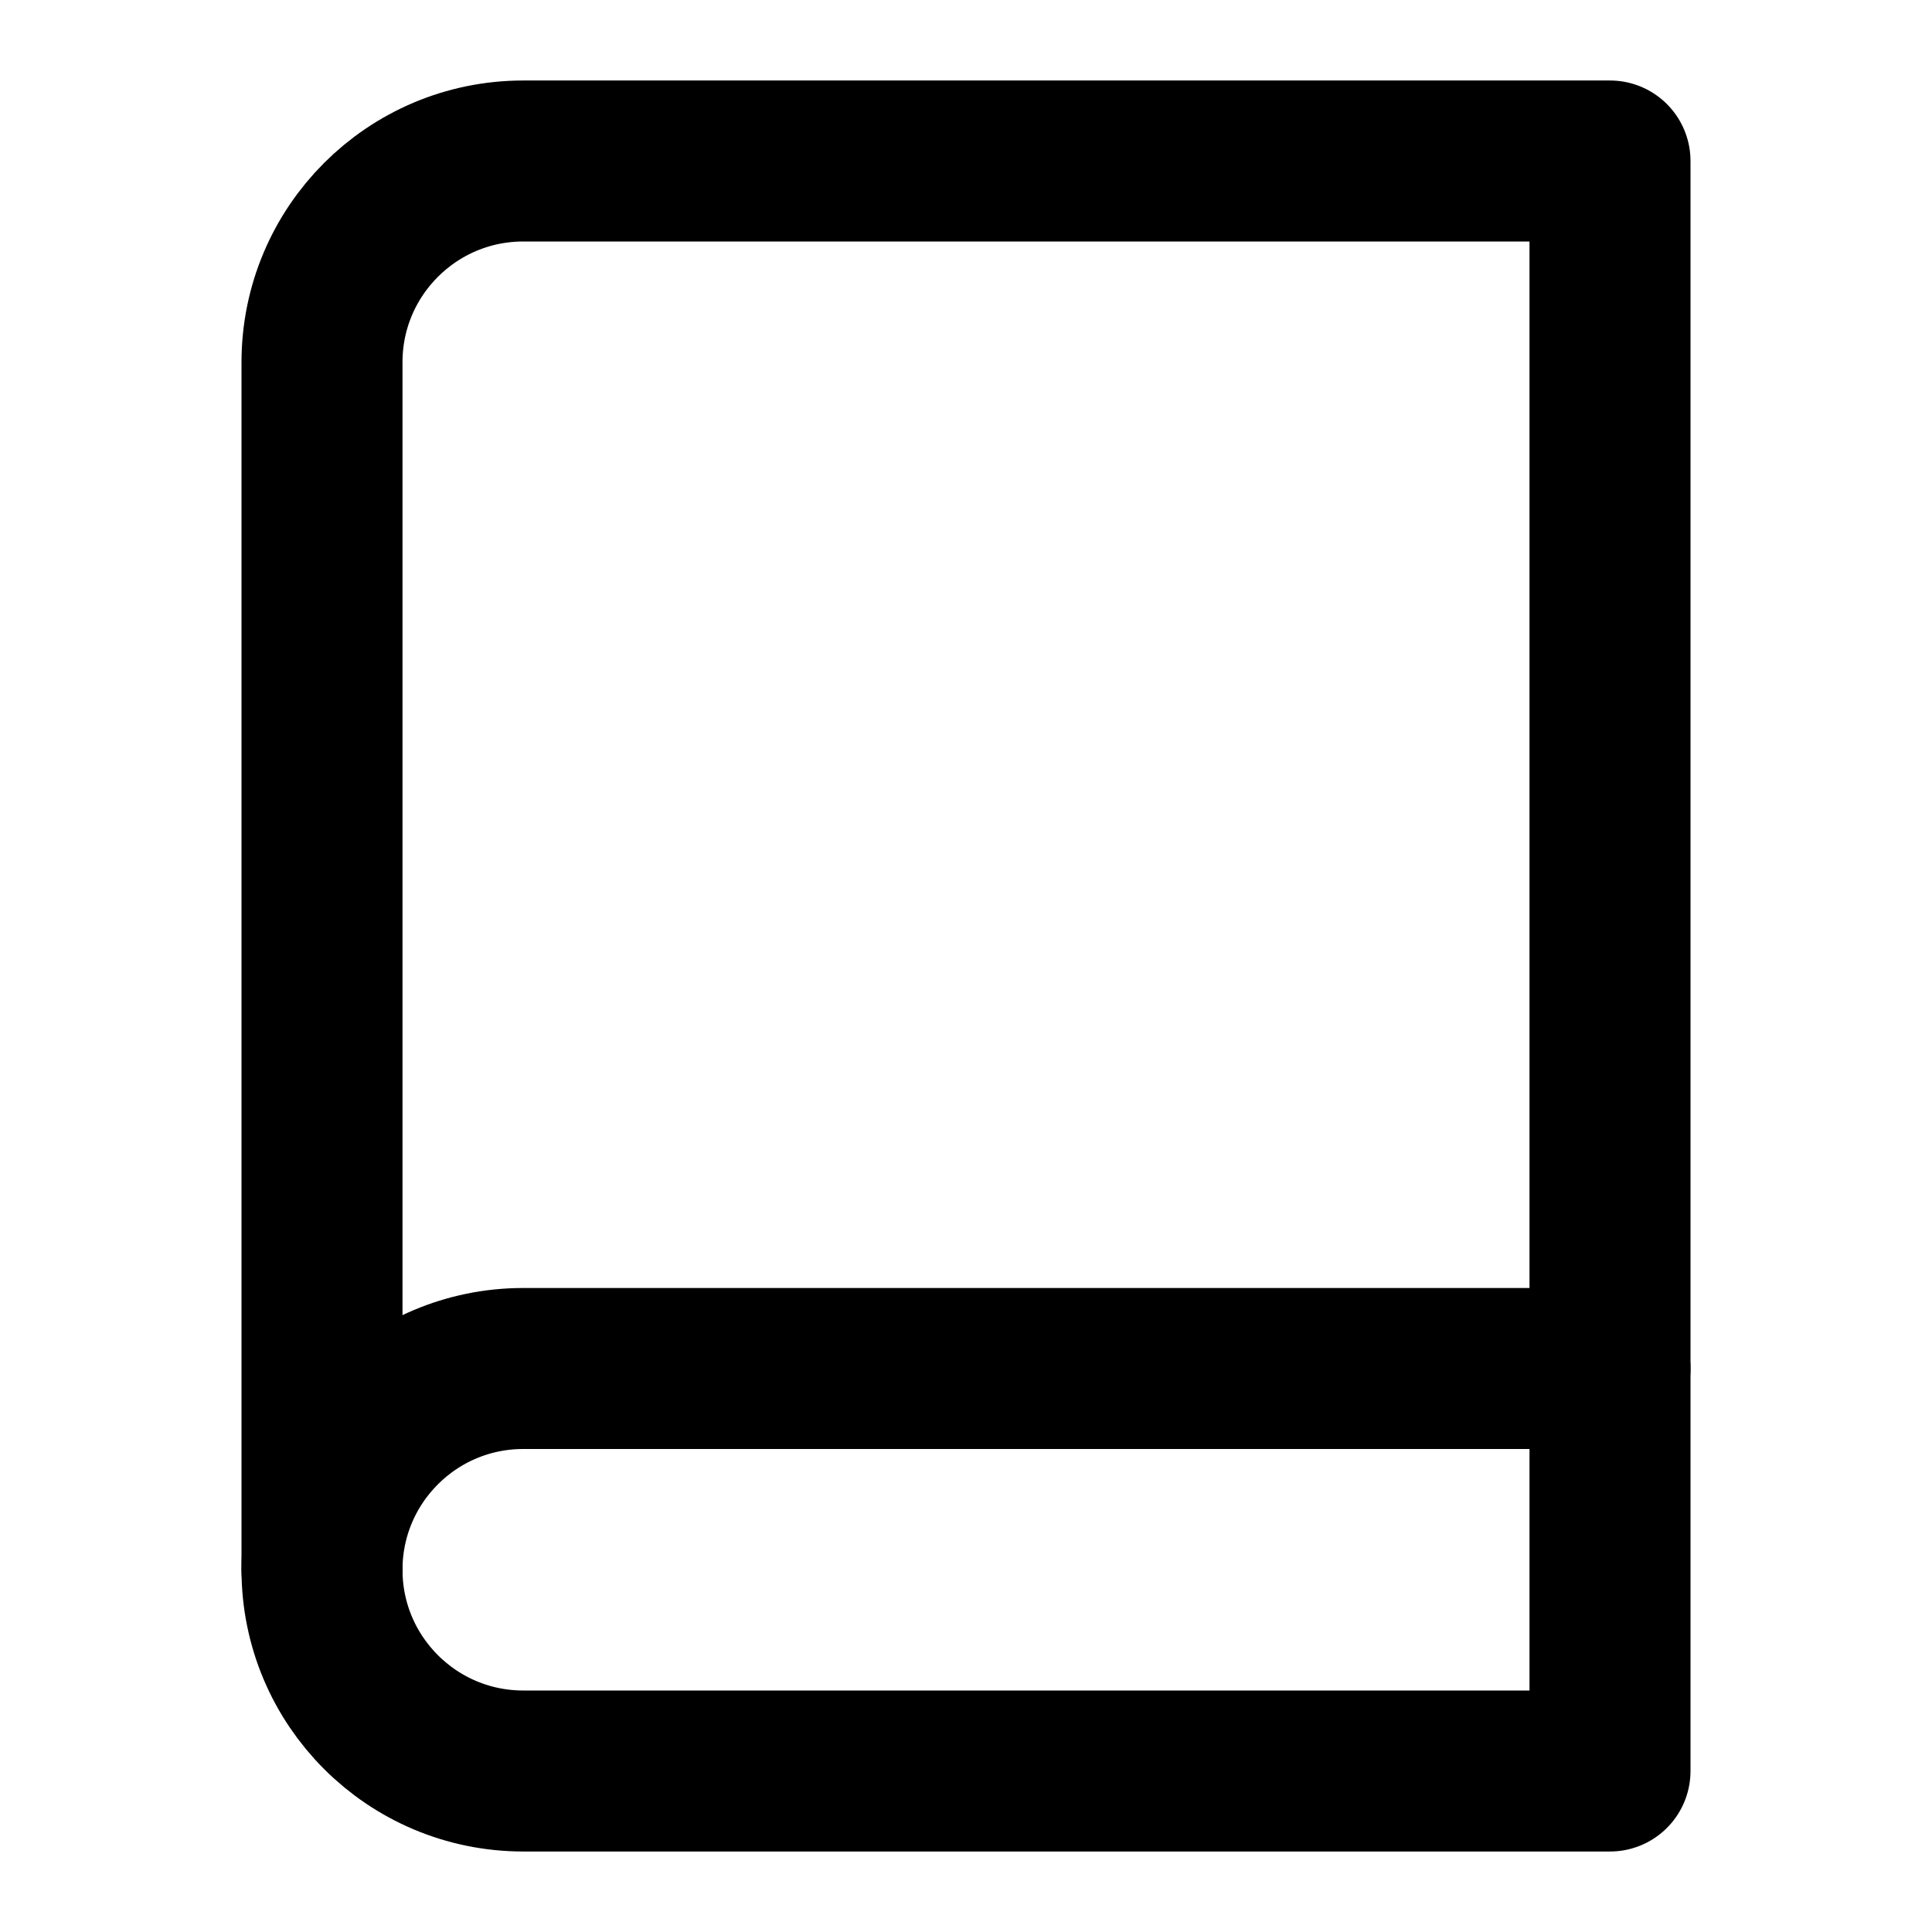
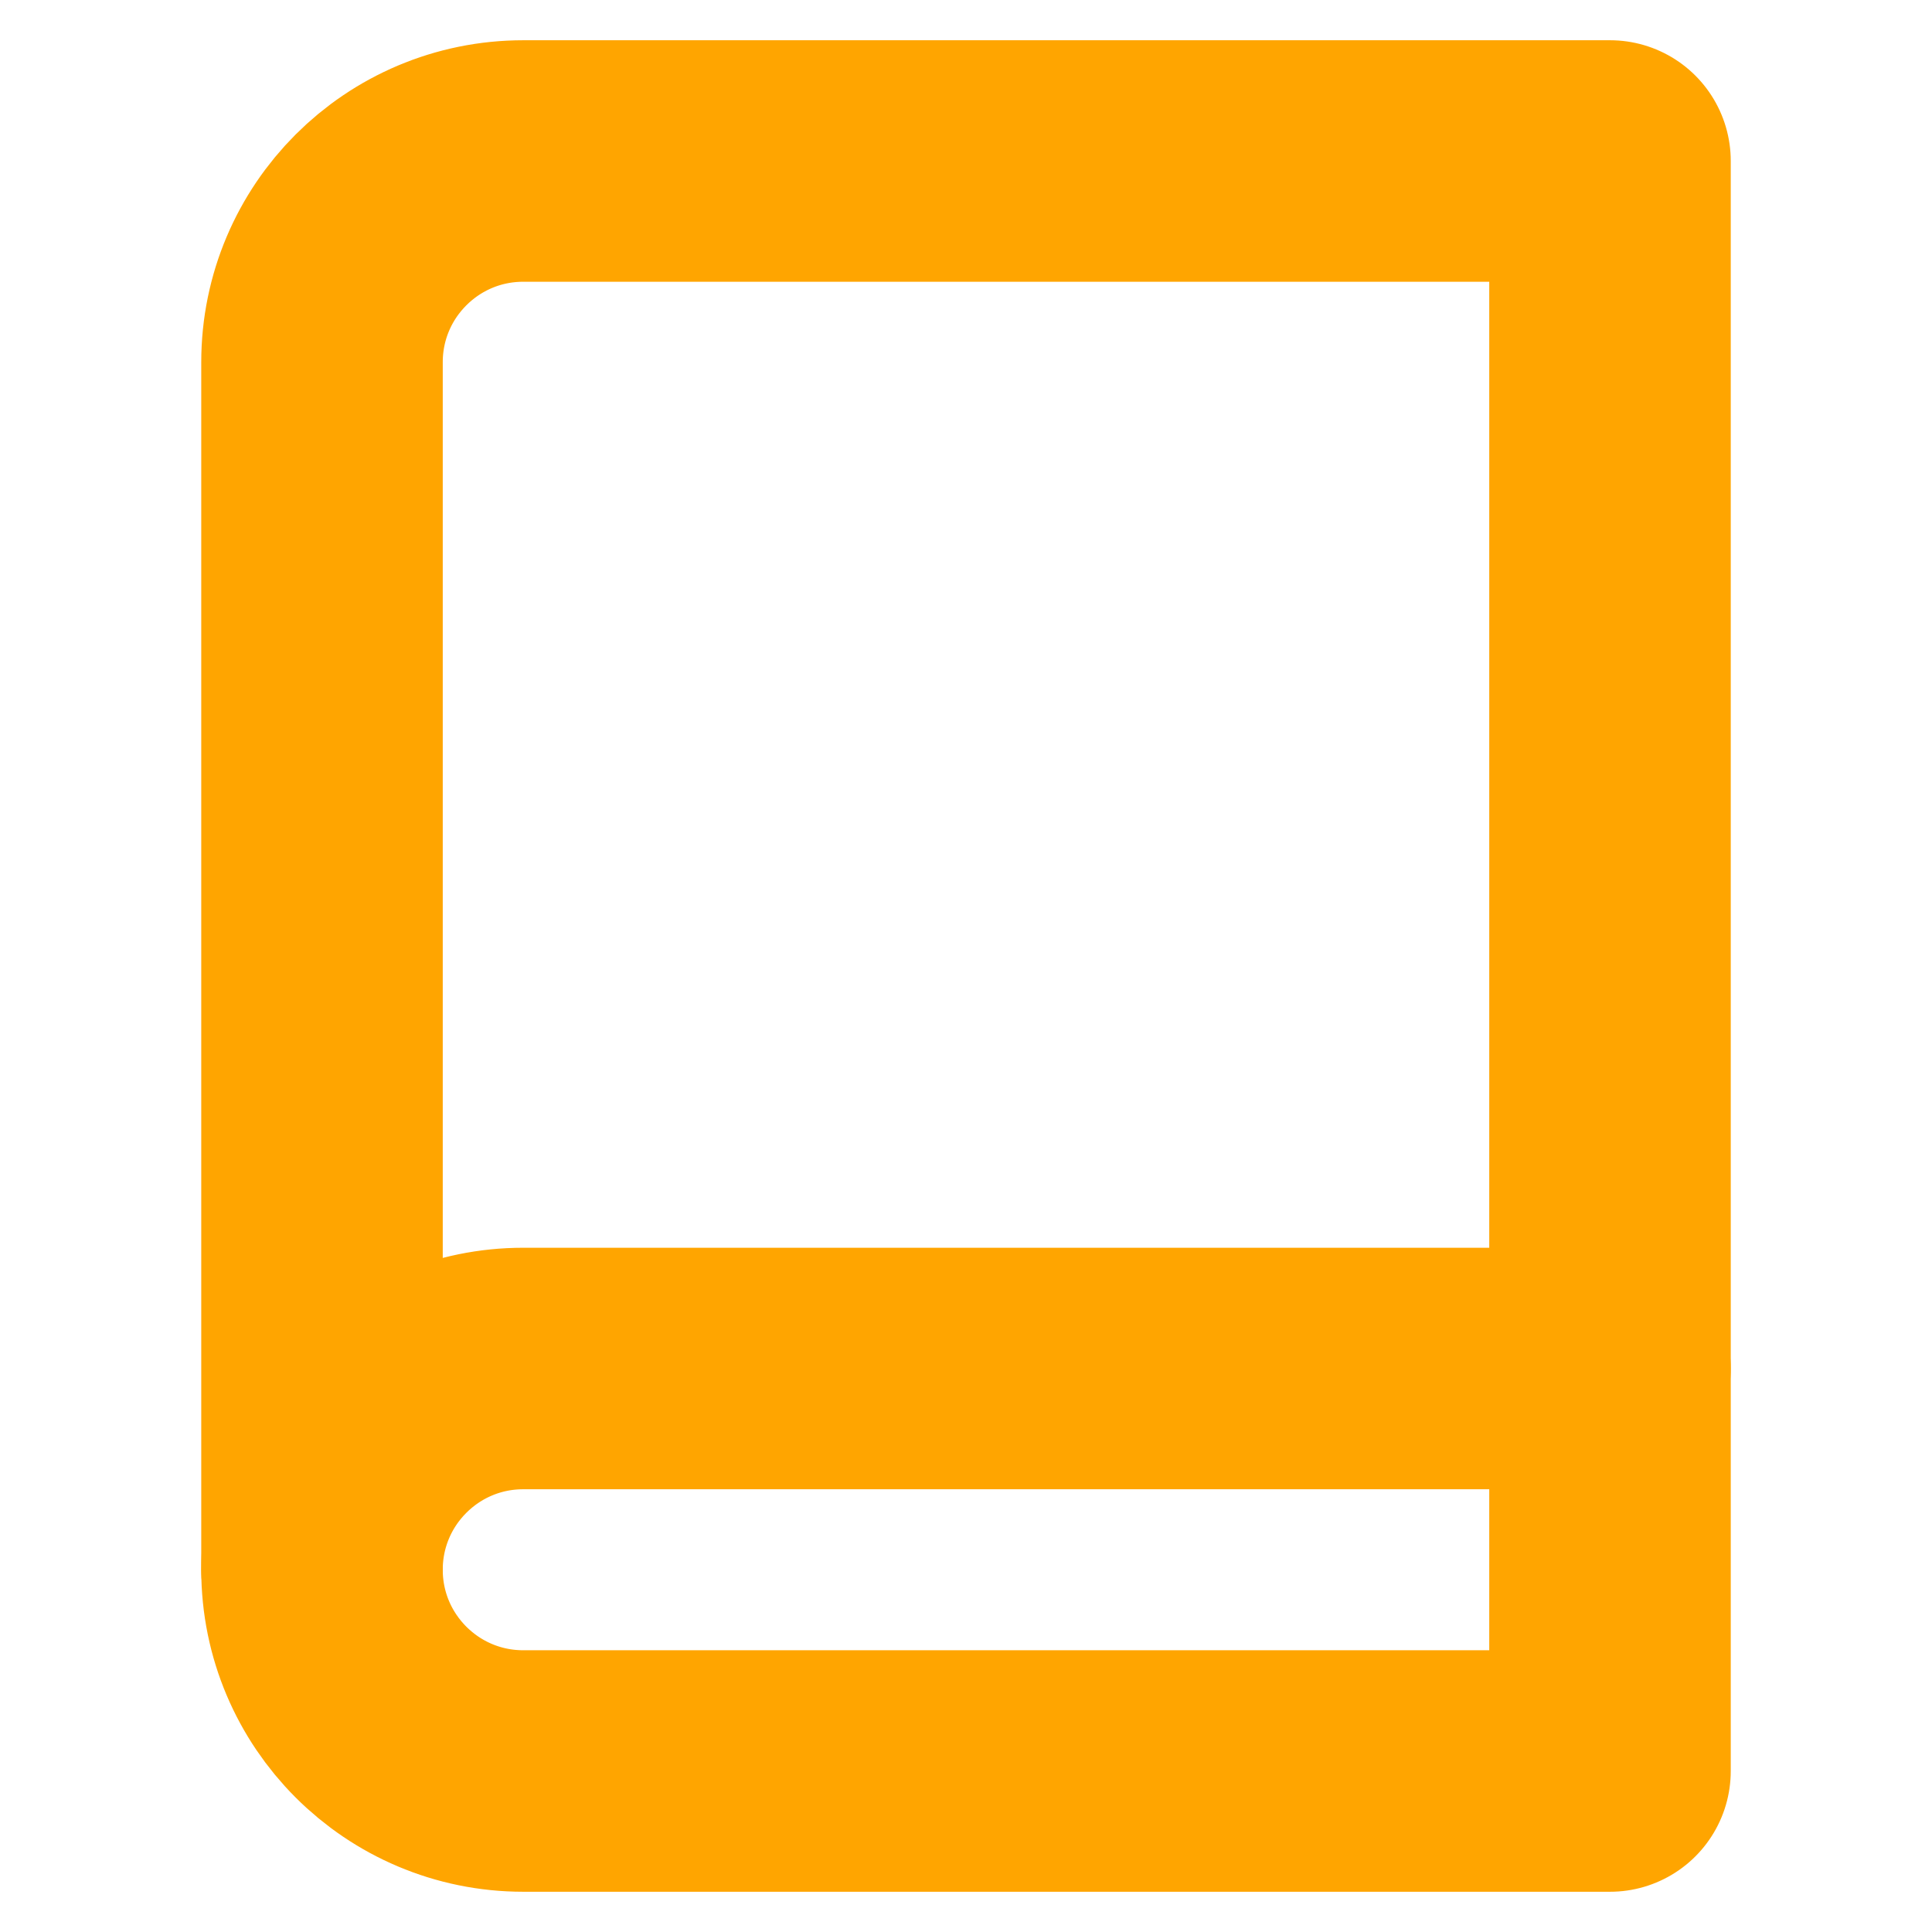
- <svg xmlns="http://www.w3.org/2000/svg" width="24" height="24" viewBox="0 0 24 24" fill="none" stroke="currentColor" stroke-width="2" stroke-linecap="round" stroke-linejoin="round" class="feather feather-book">
+ <svg xmlns="http://www.w3.org/2000/svg" width="24" height="24" viewBox="0 0 24 24" fill="none" stroke="orange" stroke-width="3" stroke-linecap="round" stroke-linejoin="round" class="feather feather-book">
  <path d="M4 19.5A2.5 2.5 0 0 1 6.5 17H20" />
  <path d="M6.5 2H20v20H6.5A2.5 2.5 0 0 1 4 19.5v-15A2.5 2.5 0 0 1 6.5 2z" />
</svg>
